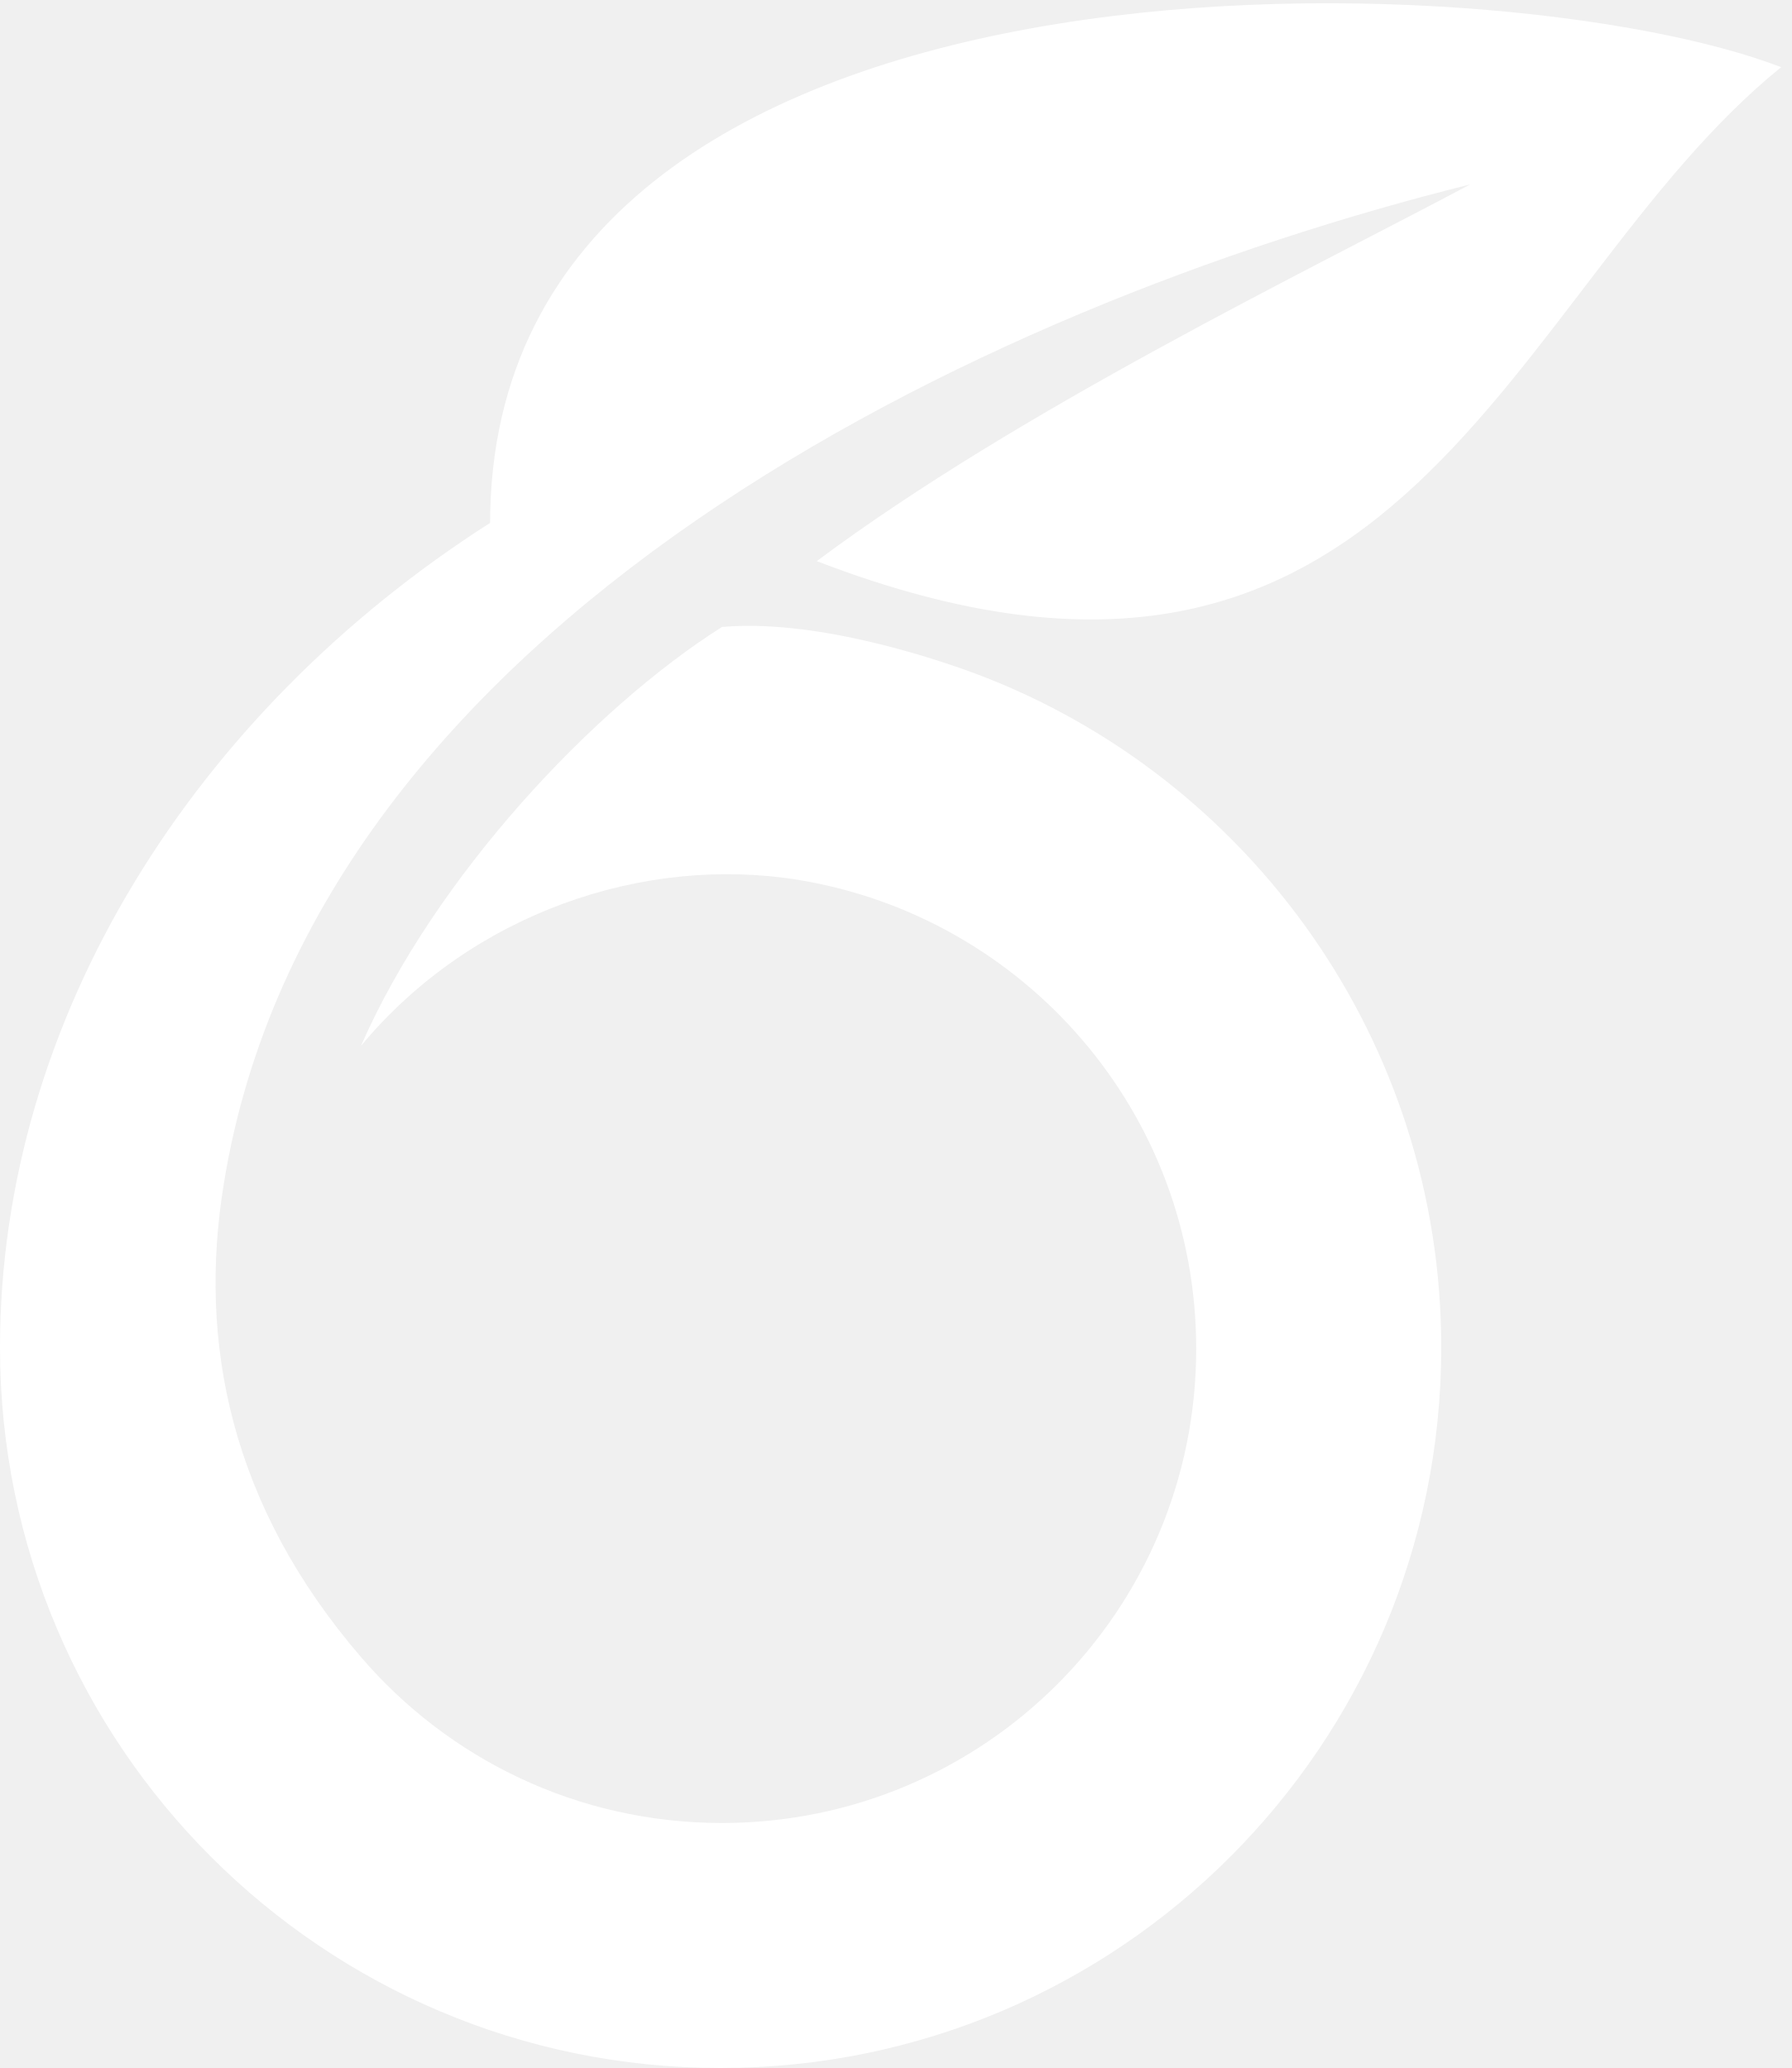
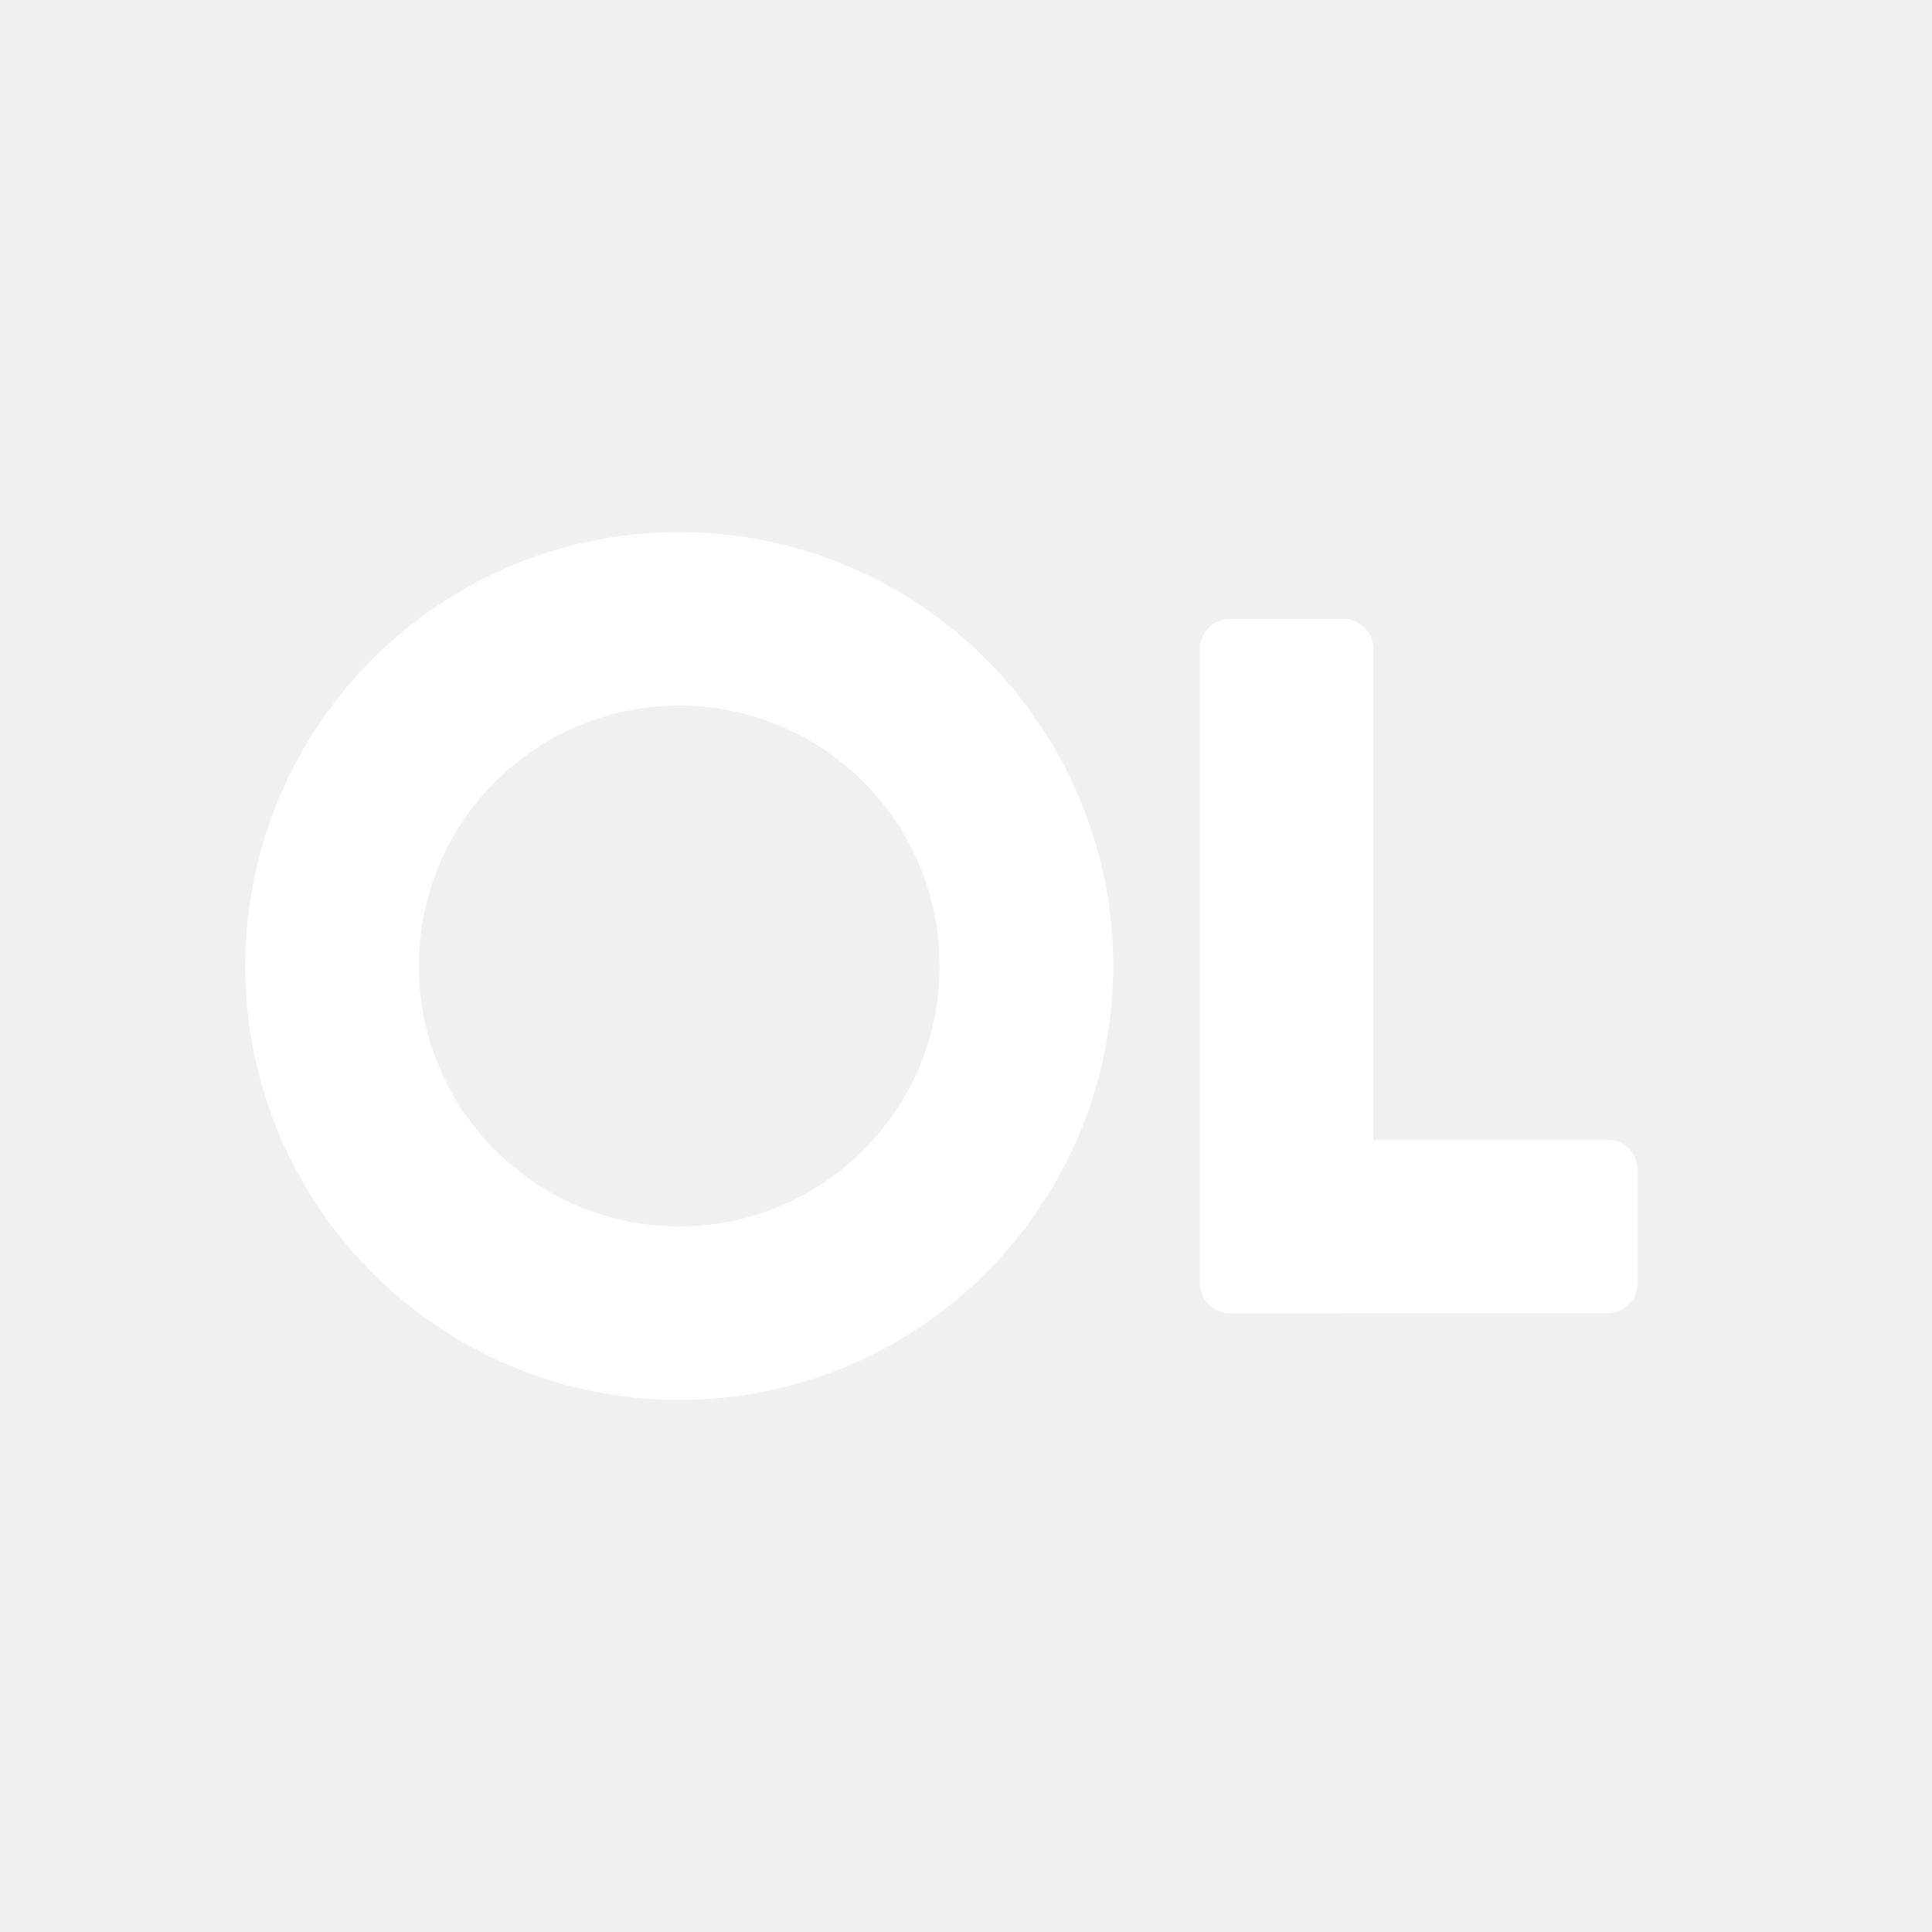
- <svg xmlns="http://www.w3.org/2000/svg" viewBox="0 0 136 157">
-   <path d="M37.2 39.7C14.8 54 0 77.3 0 102.3 0 132.5 24.5 157 54.7 157s54.7-24.5 54.7-54.7c0-23.3-14.6-43.3-35.2-51.1-4-1.5-12.6-4.2-19.4-3.6-9.8 6.2-21.8 19-27.4 31.8 8.4-10.1 21.5-14.5 33.2-12.6 17.1 2.8 30.2 17.6 30.2 35.6 0 19.9-16.1 36-36 36-11 0-20.8-4.9-27.4-12.6-9.9-11.5-12.4-23.9-10.4-36 6.9-42.4 57.2-66.5 94.6-75.8C99.4 20.5 77.4 31.1 62 42.6c44.9 17.3 52.2-20.5 73.2-37.5-21.2-8.2-97.9-11.2-98 34.6z" fill="#fff" />
+ <svg xmlns="http://www.w3.org/2000/svg" width="512" height="512" viewBox="0 0 512 512">
+   <circle cx="180" cy="256" r="92" fill="none" stroke="#ffffff" stroke-width="46" />
+   <rect x="318" y="164" width="46" height="184" rx="8" fill="#ffffff" />
+   <rect x="318" y="302" width="116" height="46" rx="8" fill="#ffffff" />
</svg>
